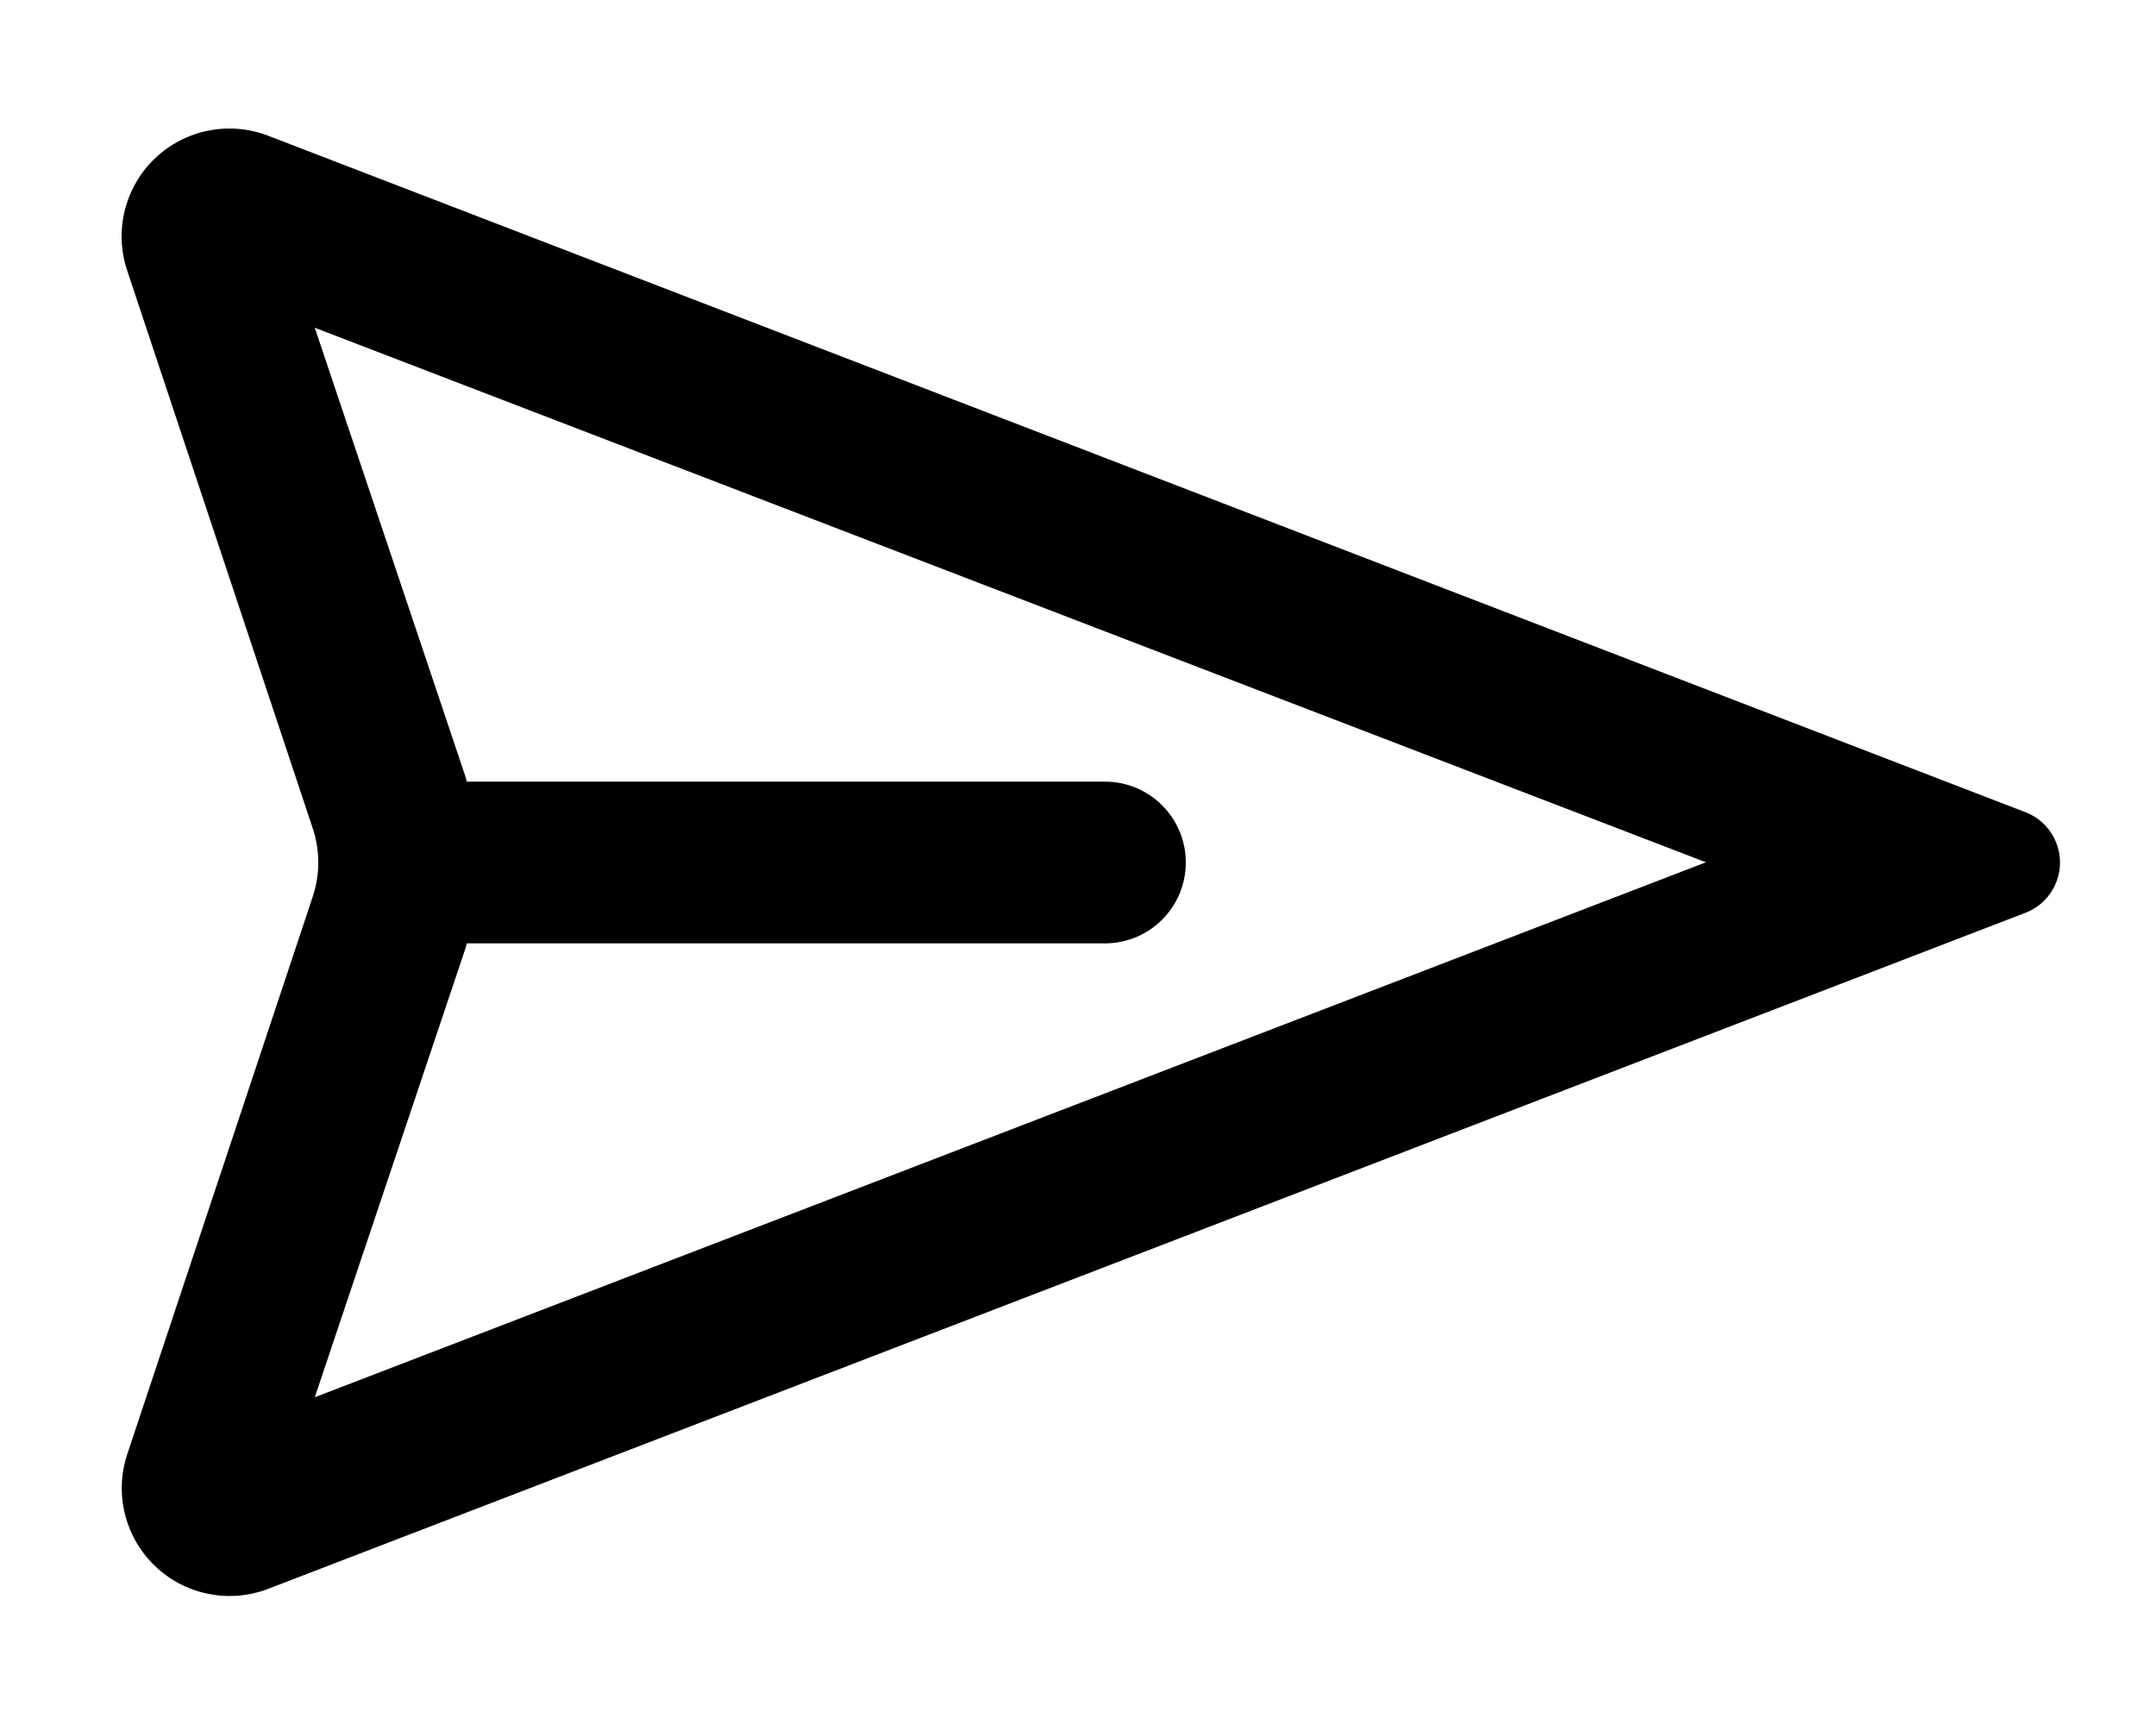
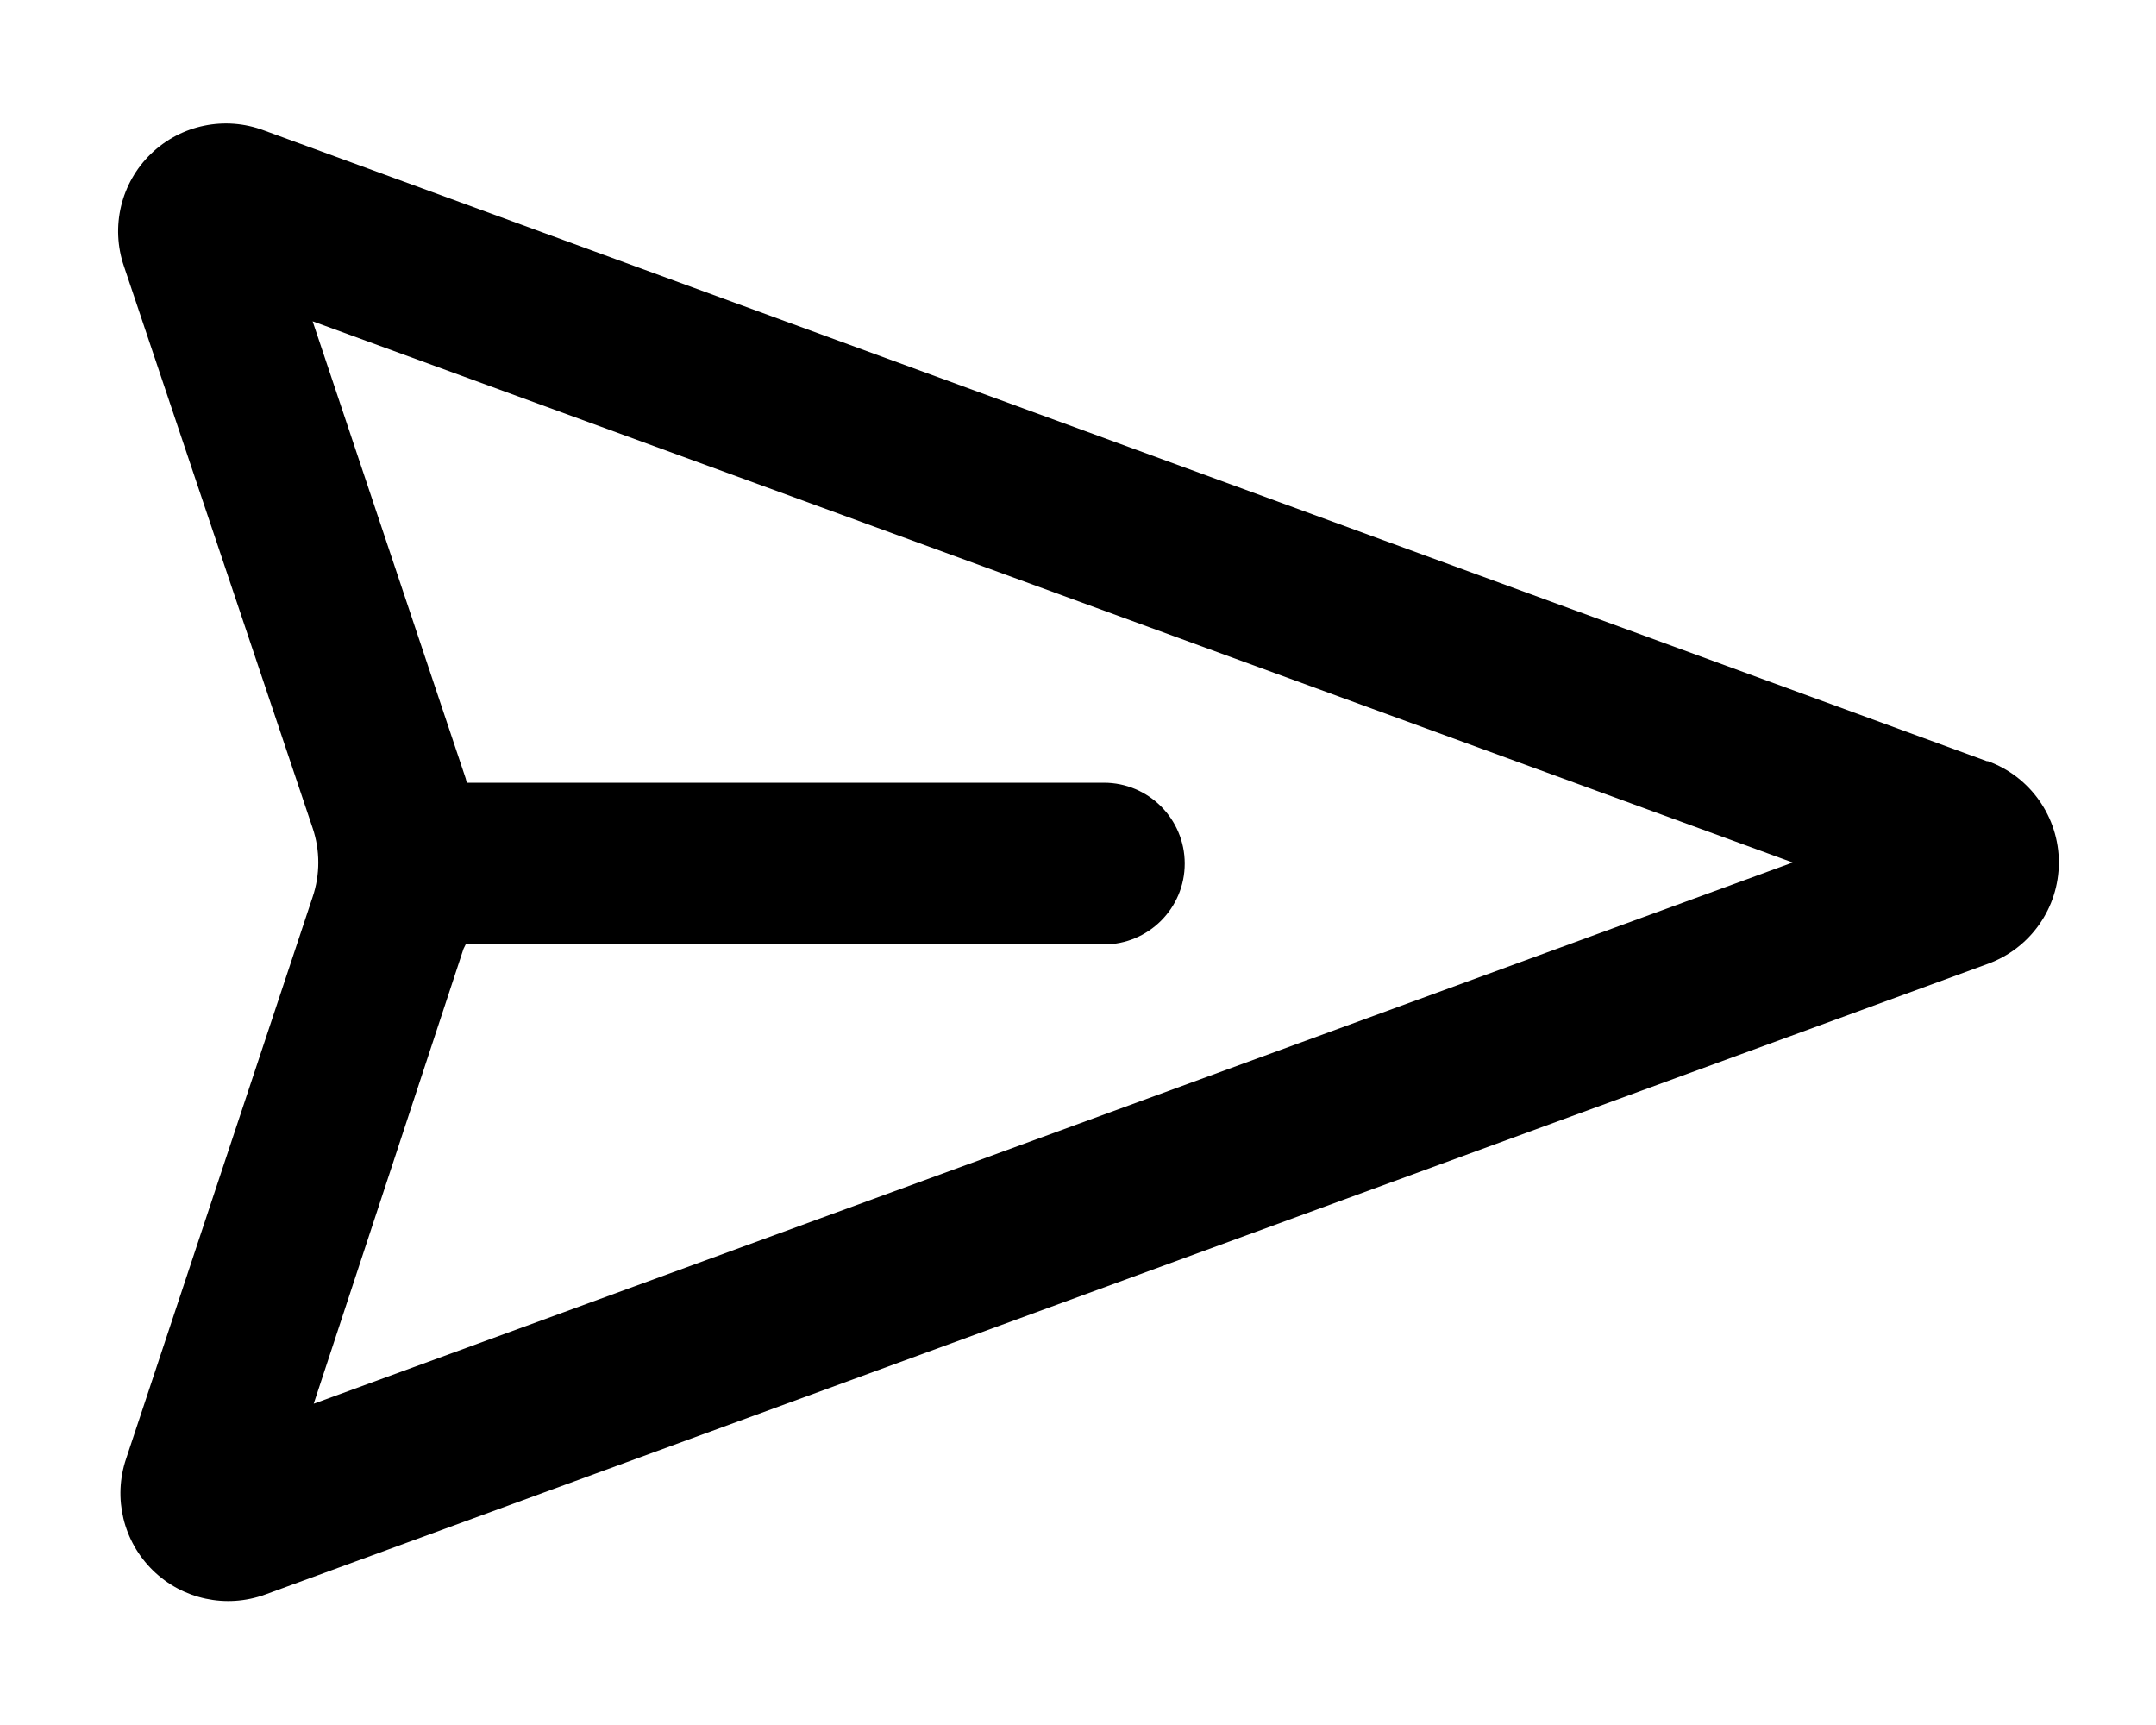
<svg xmlns="http://www.w3.org/2000/svg" viewBox="0 0 20 16" fill="currentColor">
-   <path fill-rule="evenodd" d="m2.48 14.74 16.3-6.27a.5.5 0 0 0 0-.94L2.49 1.26a1 1 0 0 0-1.31 1.25L2.9 7.68a1 1 0 0 1 0 .64l-1.72 5.17a1 1 0 0 0 1.3 1.25ZM15.82 8l-12.9 4.96 1.4-4.17.01-.04h5.92a.75.75 0 0 0 0-1.5H4.33l-.01-.04-1.4-4.17L15.83 8Z" />
+   <path fill-rule="evenodd" d="M18.43 7.06 2.45 1.21a1 1 0 0 0-1.3 1.26L2.9 7.68a1 1 0 0 1 0 .64l-1.73 5.21a1 1 0 0 0 1.29 1.26l15.98-5.85a1 1 0 0 0 0-1.88Zm-1.8.94L2.91 13.02 4.3 8.8l.02-.04h5.92a.75.75 0 0 0 0-1.5H4.33l-.01-.04L2.9 2.98 16.63 8Z" />
</svg>
